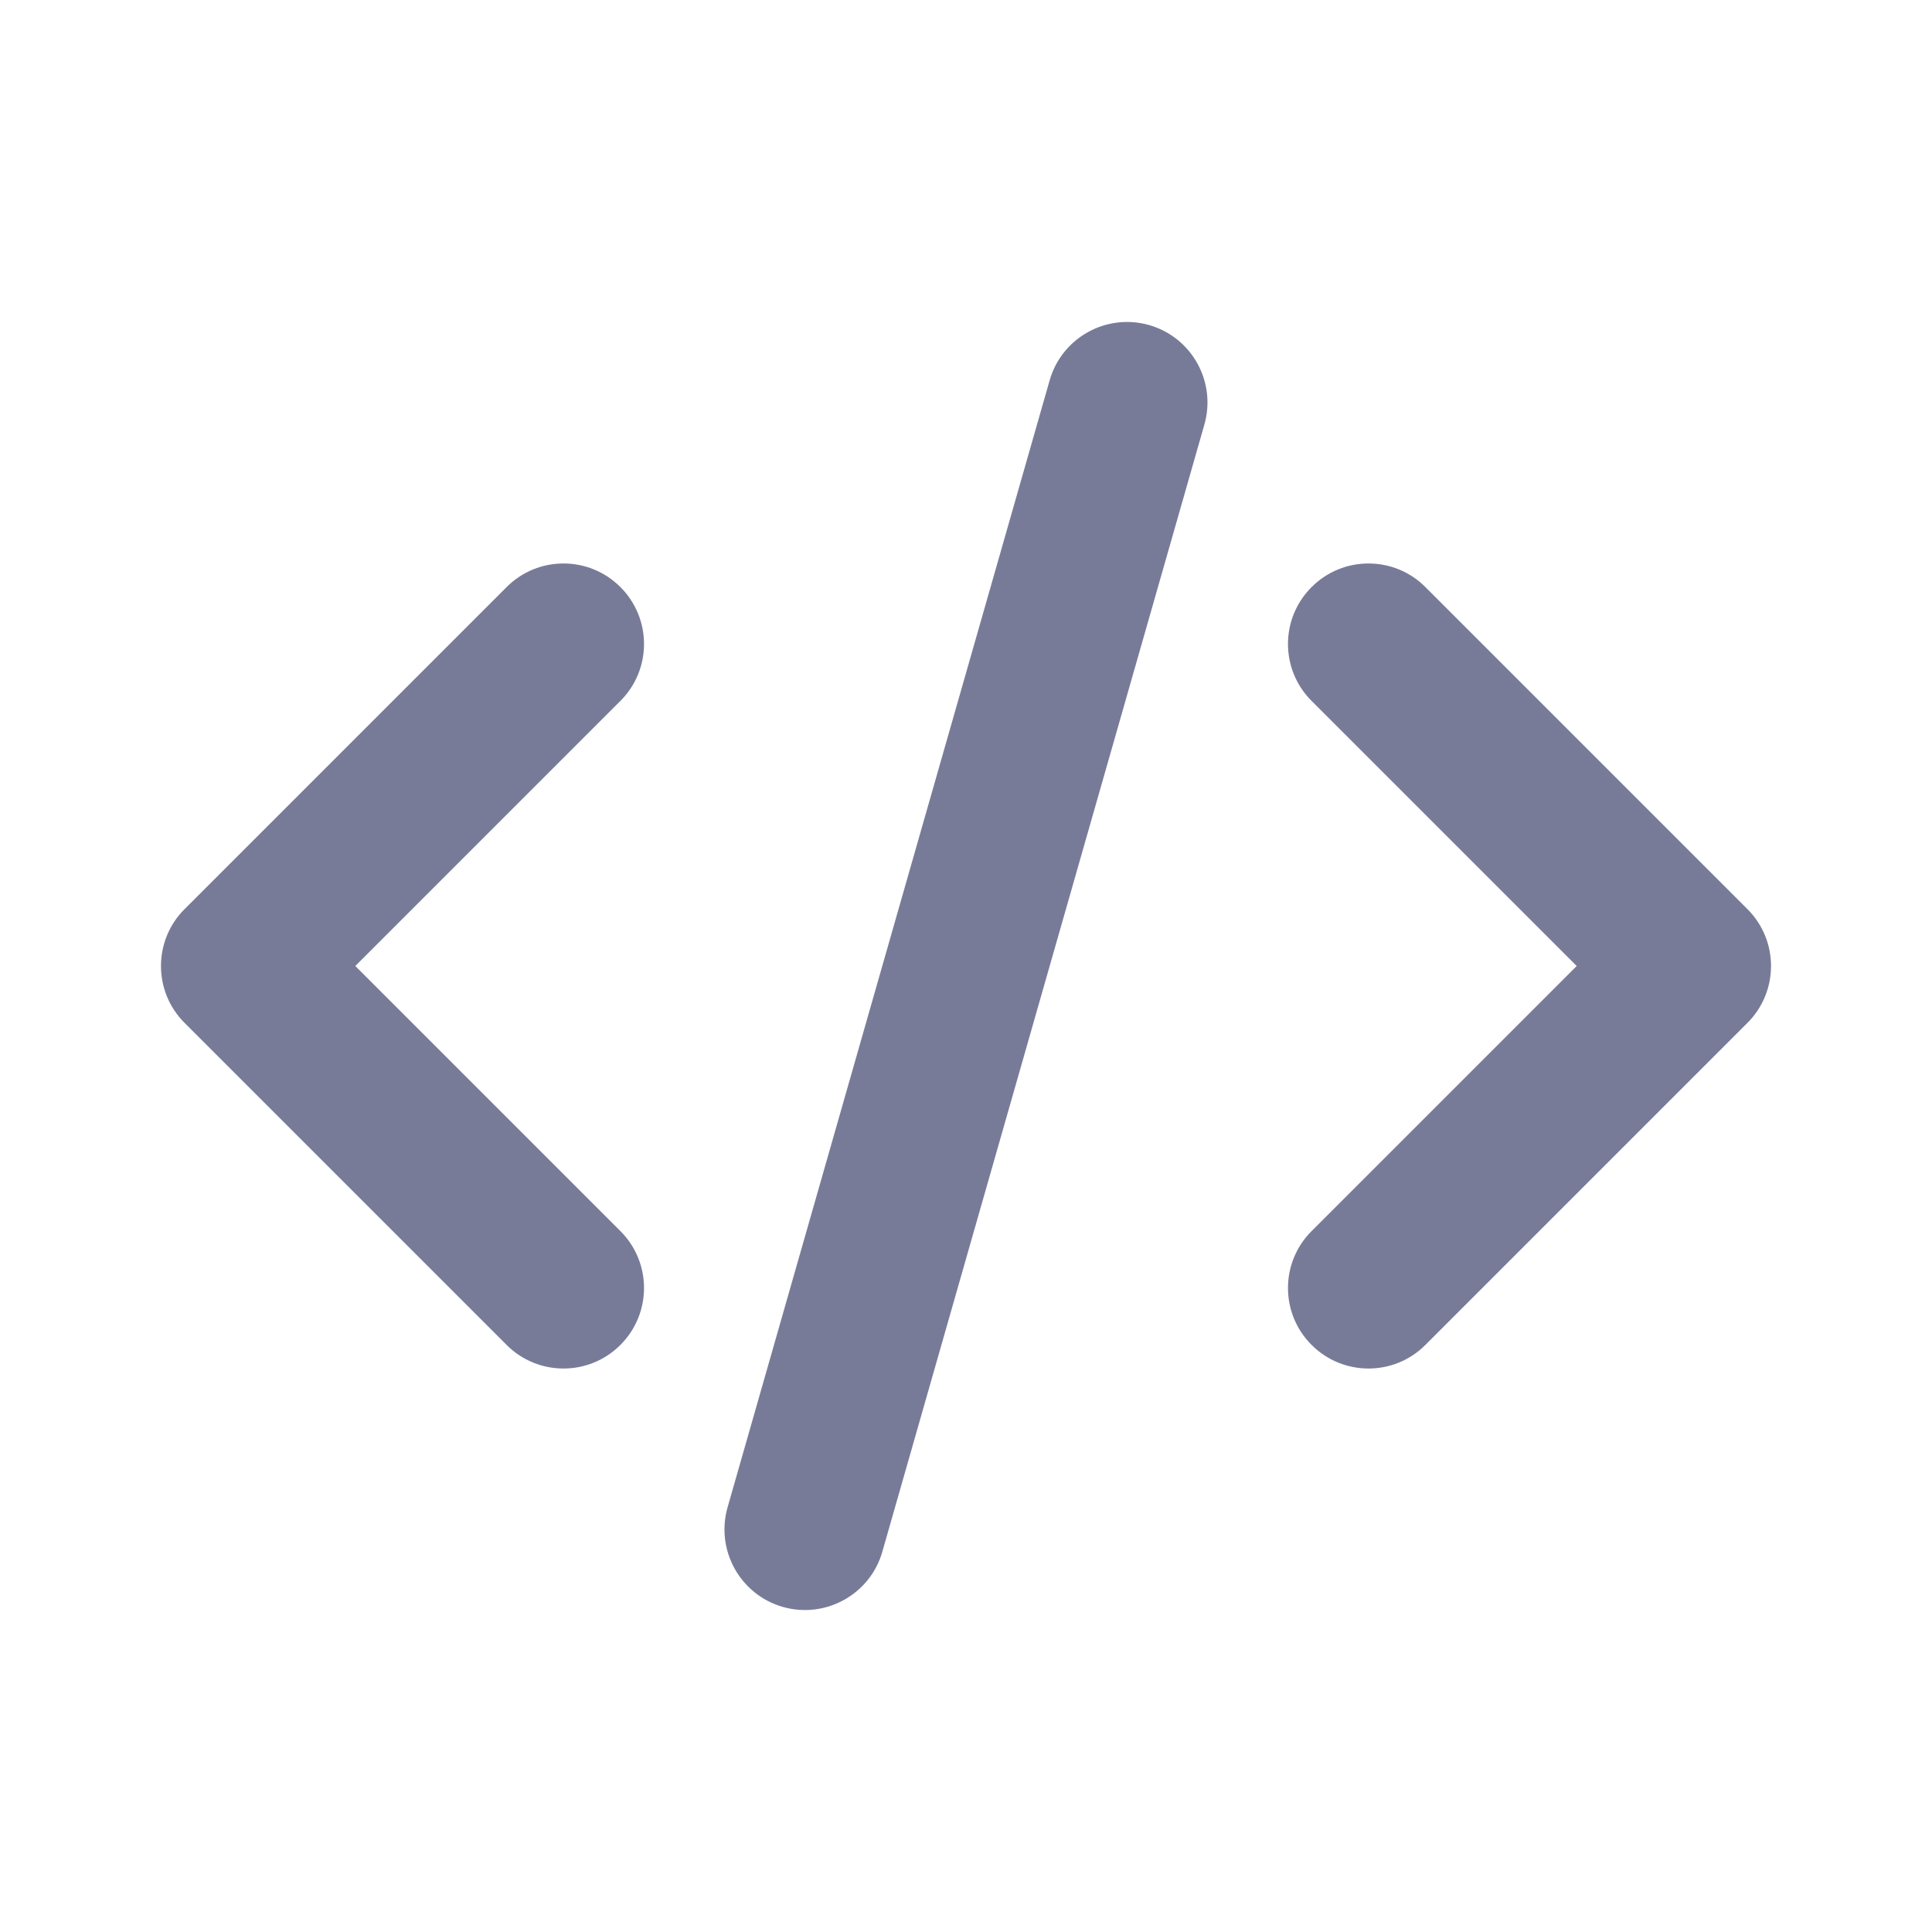
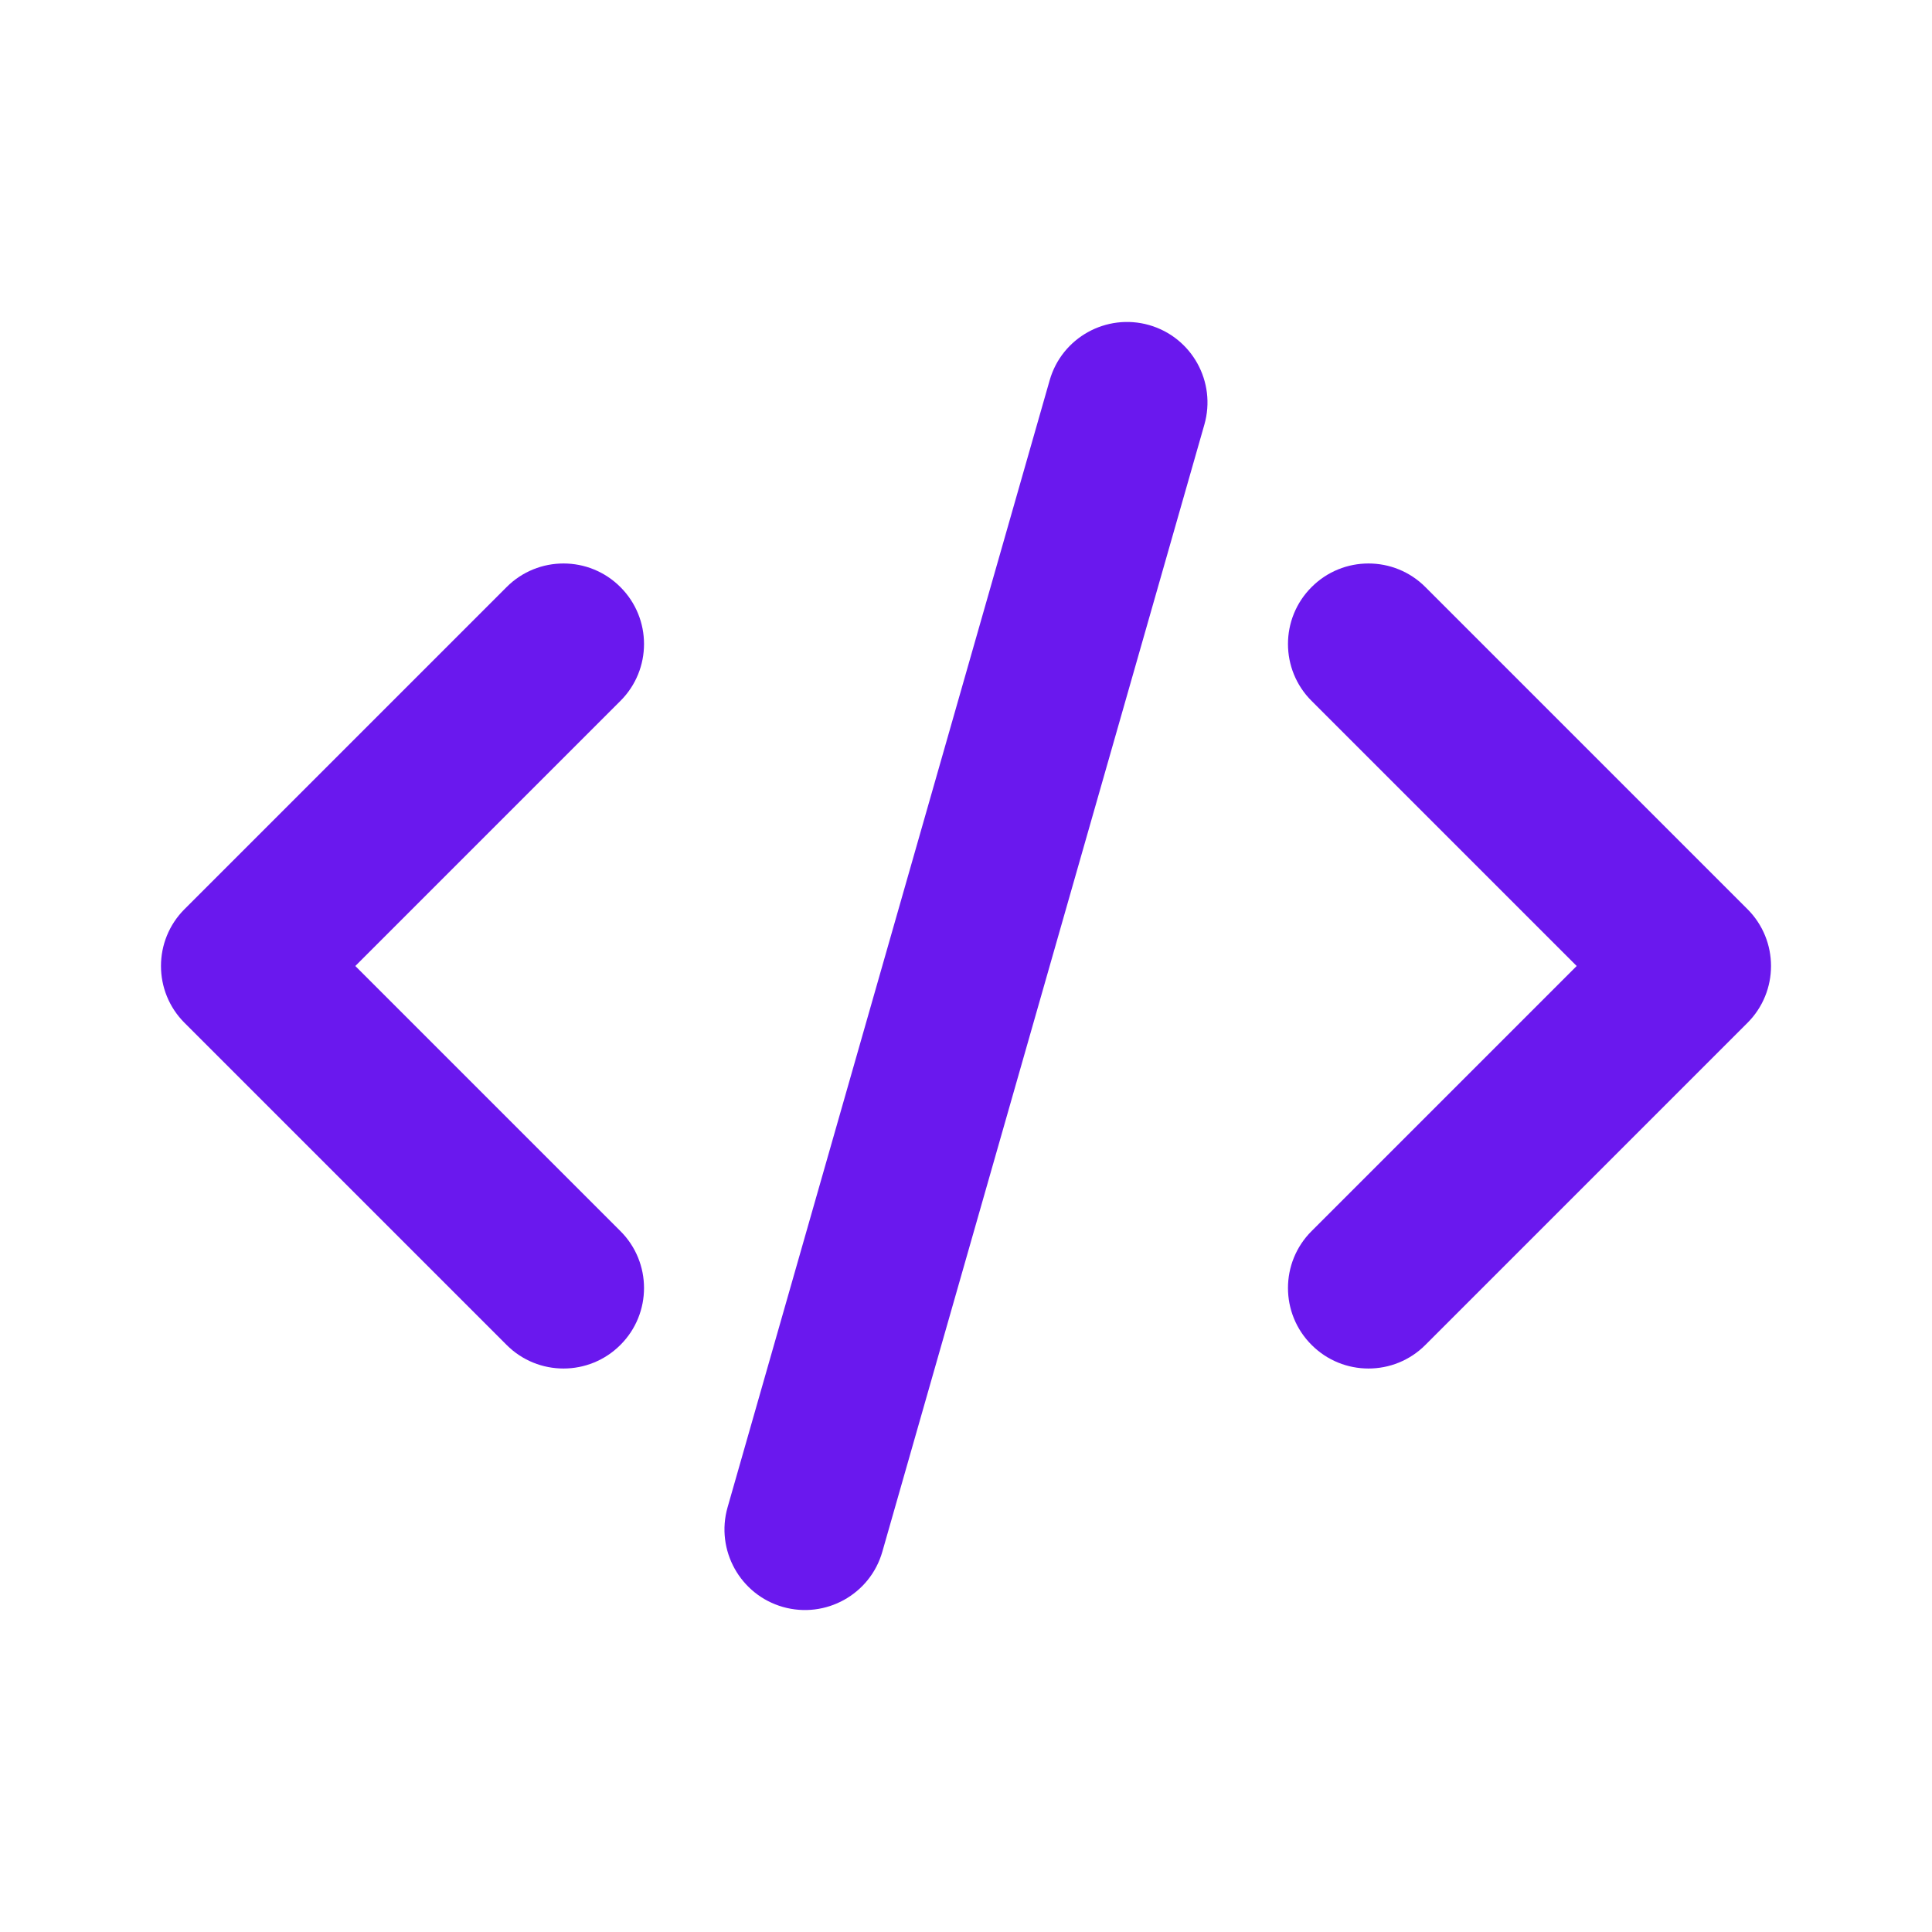
<svg xmlns="http://www.w3.org/2000/svg" width="24" height="24" viewBox="0 0 24 24" fill="none">
-   <path fill-rule="evenodd" clip-rule="evenodd" d="M16.293 16.707C15.902 16.317 15.902 15.683 16.293 15.293L19.586 12L16.293 8.707C15.902 8.317 15.902 7.683 16.293 7.293C16.683 6.902 17.317 6.902 17.707 7.293L21.707 11.293C22.098 11.683 22.098 12.317 21.707 12.707L17.707 16.707C17.317 17.098 16.683 17.098 16.293 16.707Z" fill="#787B98" />
-   <path fill-rule="evenodd" clip-rule="evenodd" d="M7.707 16.707C8.098 16.317 8.098 15.683 7.707 15.293L4.414 12L7.707 8.707C8.098 8.317 8.098 7.683 7.707 7.293C7.317 6.902 6.683 6.902 6.293 7.293L2.293 11.293C1.902 11.683 1.902 12.317 2.293 12.707L6.293 16.707C6.683 17.098 7.317 17.098 7.707 16.707Z" fill="#787B98" />
-   <path fill-rule="evenodd" clip-rule="evenodd" d="M14.275 4.038C13.744 3.887 13.19 4.194 13.039 4.725L9.038 18.725C8.887 19.256 9.194 19.81 9.725 19.962C10.256 20.113 10.81 19.806 10.961 19.275L14.961 5.275C15.113 4.744 14.806 4.19 14.275 4.038Z" fill="#787B98" />
+   <path fill-rule="evenodd" clip-rule="evenodd" d="M16.293 16.707C15.902 16.317 15.902 15.683 16.293 15.293L19.586 12L16.293 8.707C15.902 8.317 15.902 7.683 16.293 7.293C16.683 6.902 17.317 6.902 17.707 7.293L21.707 11.293C22.098 11.683 22.098 12.317 21.707 12.707L17.707 16.707C17.317 17.098 16.683 17.098 16.293 16.707Z" fill="#6A18EE" />
+   <path fill-rule="evenodd" clip-rule="evenodd" d="M7.707 16.707C8.098 16.317 8.098 15.683 7.707 15.293L4.414 12L7.707 8.707C8.098 8.317 8.098 7.683 7.707 7.293C7.317 6.902 6.683 6.902 6.293 7.293L2.293 11.293C1.902 11.683 1.902 12.317 2.293 12.707L6.293 16.707C6.683 17.098 7.317 17.098 7.707 16.707Z" fill="#6A18EE" />
+   <path fill-rule="evenodd" clip-rule="evenodd" d="M14.275 4.038C13.744 3.887 13.19 4.194 13.039 4.725L9.038 18.725C8.887 19.256 9.194 19.81 9.725 19.962C10.256 20.113 10.81 19.806 10.961 19.275L14.961 5.275C15.113 4.744 14.806 4.19 14.275 4.038Z" fill="#6A18EE" />
</svg>
